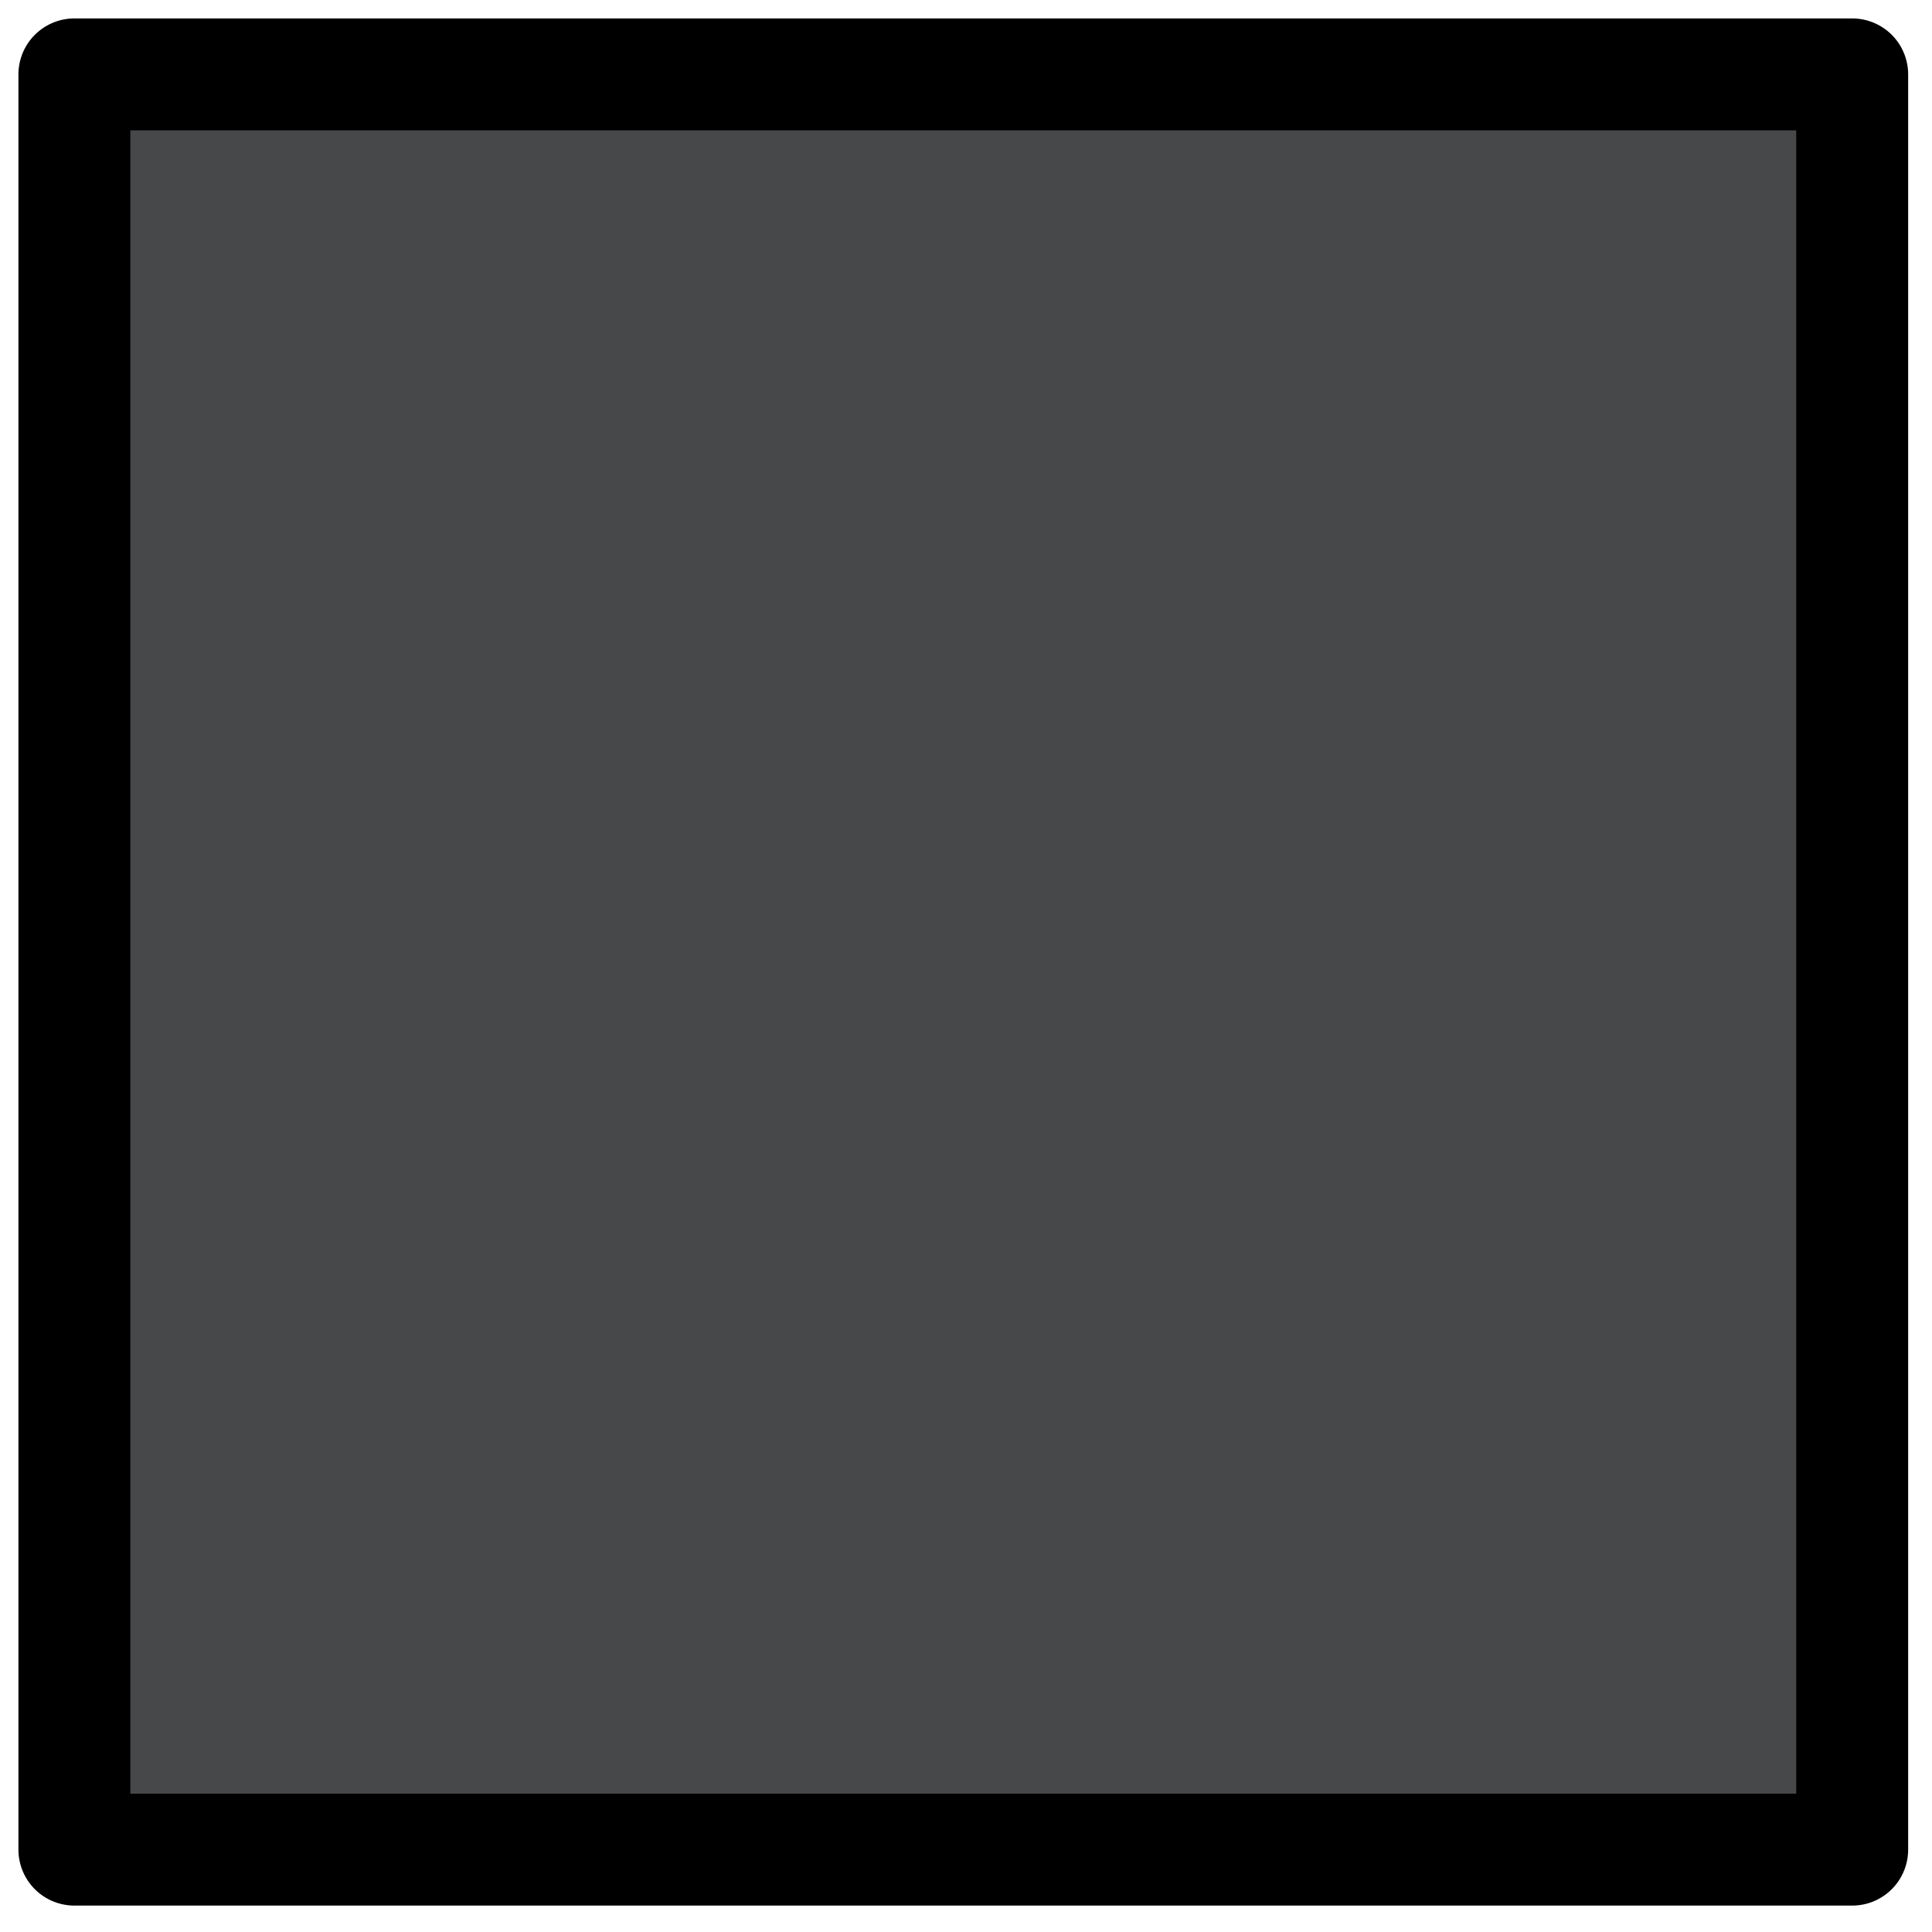
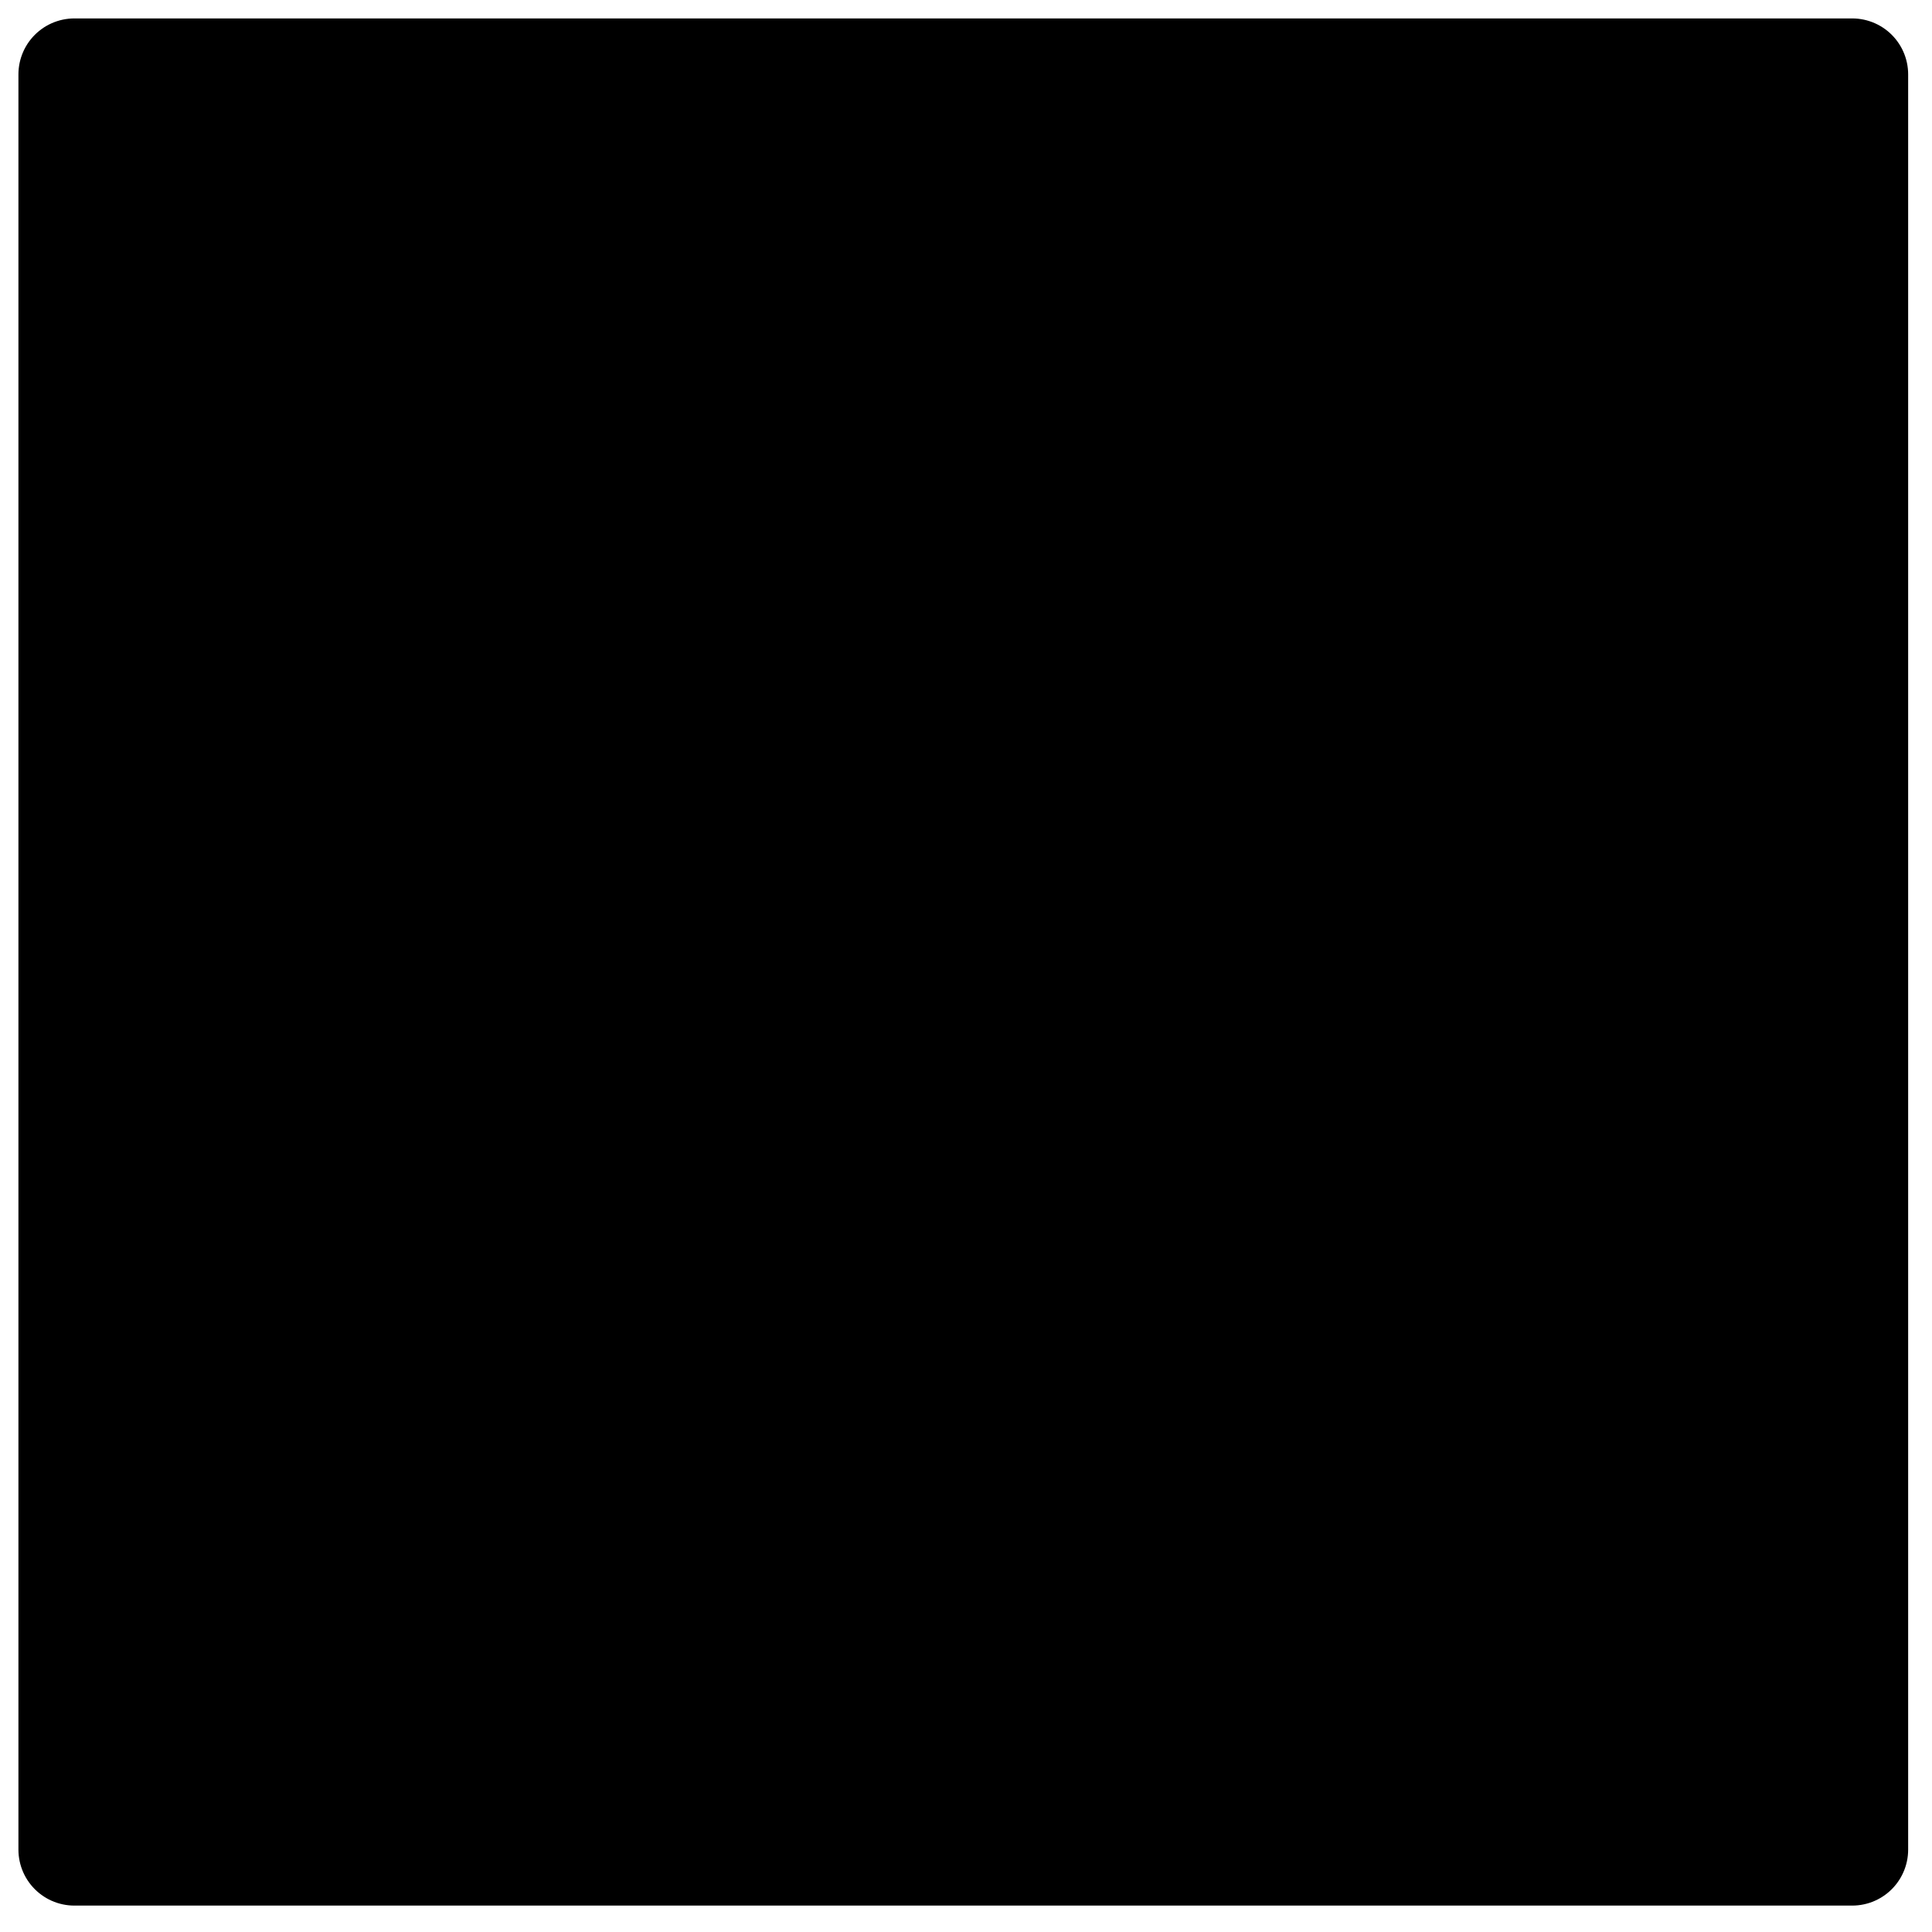
<svg xmlns="http://www.w3.org/2000/svg" width="128" height="128" viewBox="0 0 33.867 33.867" version="1.1" id="svg1">
  <defs id="defs1" />
  <g id="layer1">
-     <rect style="opacity:1;fill:#464849;stroke:#000000;stroke-width:1.962;stroke-linecap:round;stroke-linejoin:round;fill-opacity:1;stroke-opacity:1" id="rect1" width="31.164" height="31.119" x="1.304" y="1.304" />
+     <rect style="opacity:1;fill:#000000;stroke:#000000;stroke-width:1.962;stroke-linecap:round;stroke-linejoin:round;fill-opacity:1;stroke-opacity:1" id="rect1" width="31.164" height="31.119" x="1.304" y="1.304" />
  </g>
</svg>
